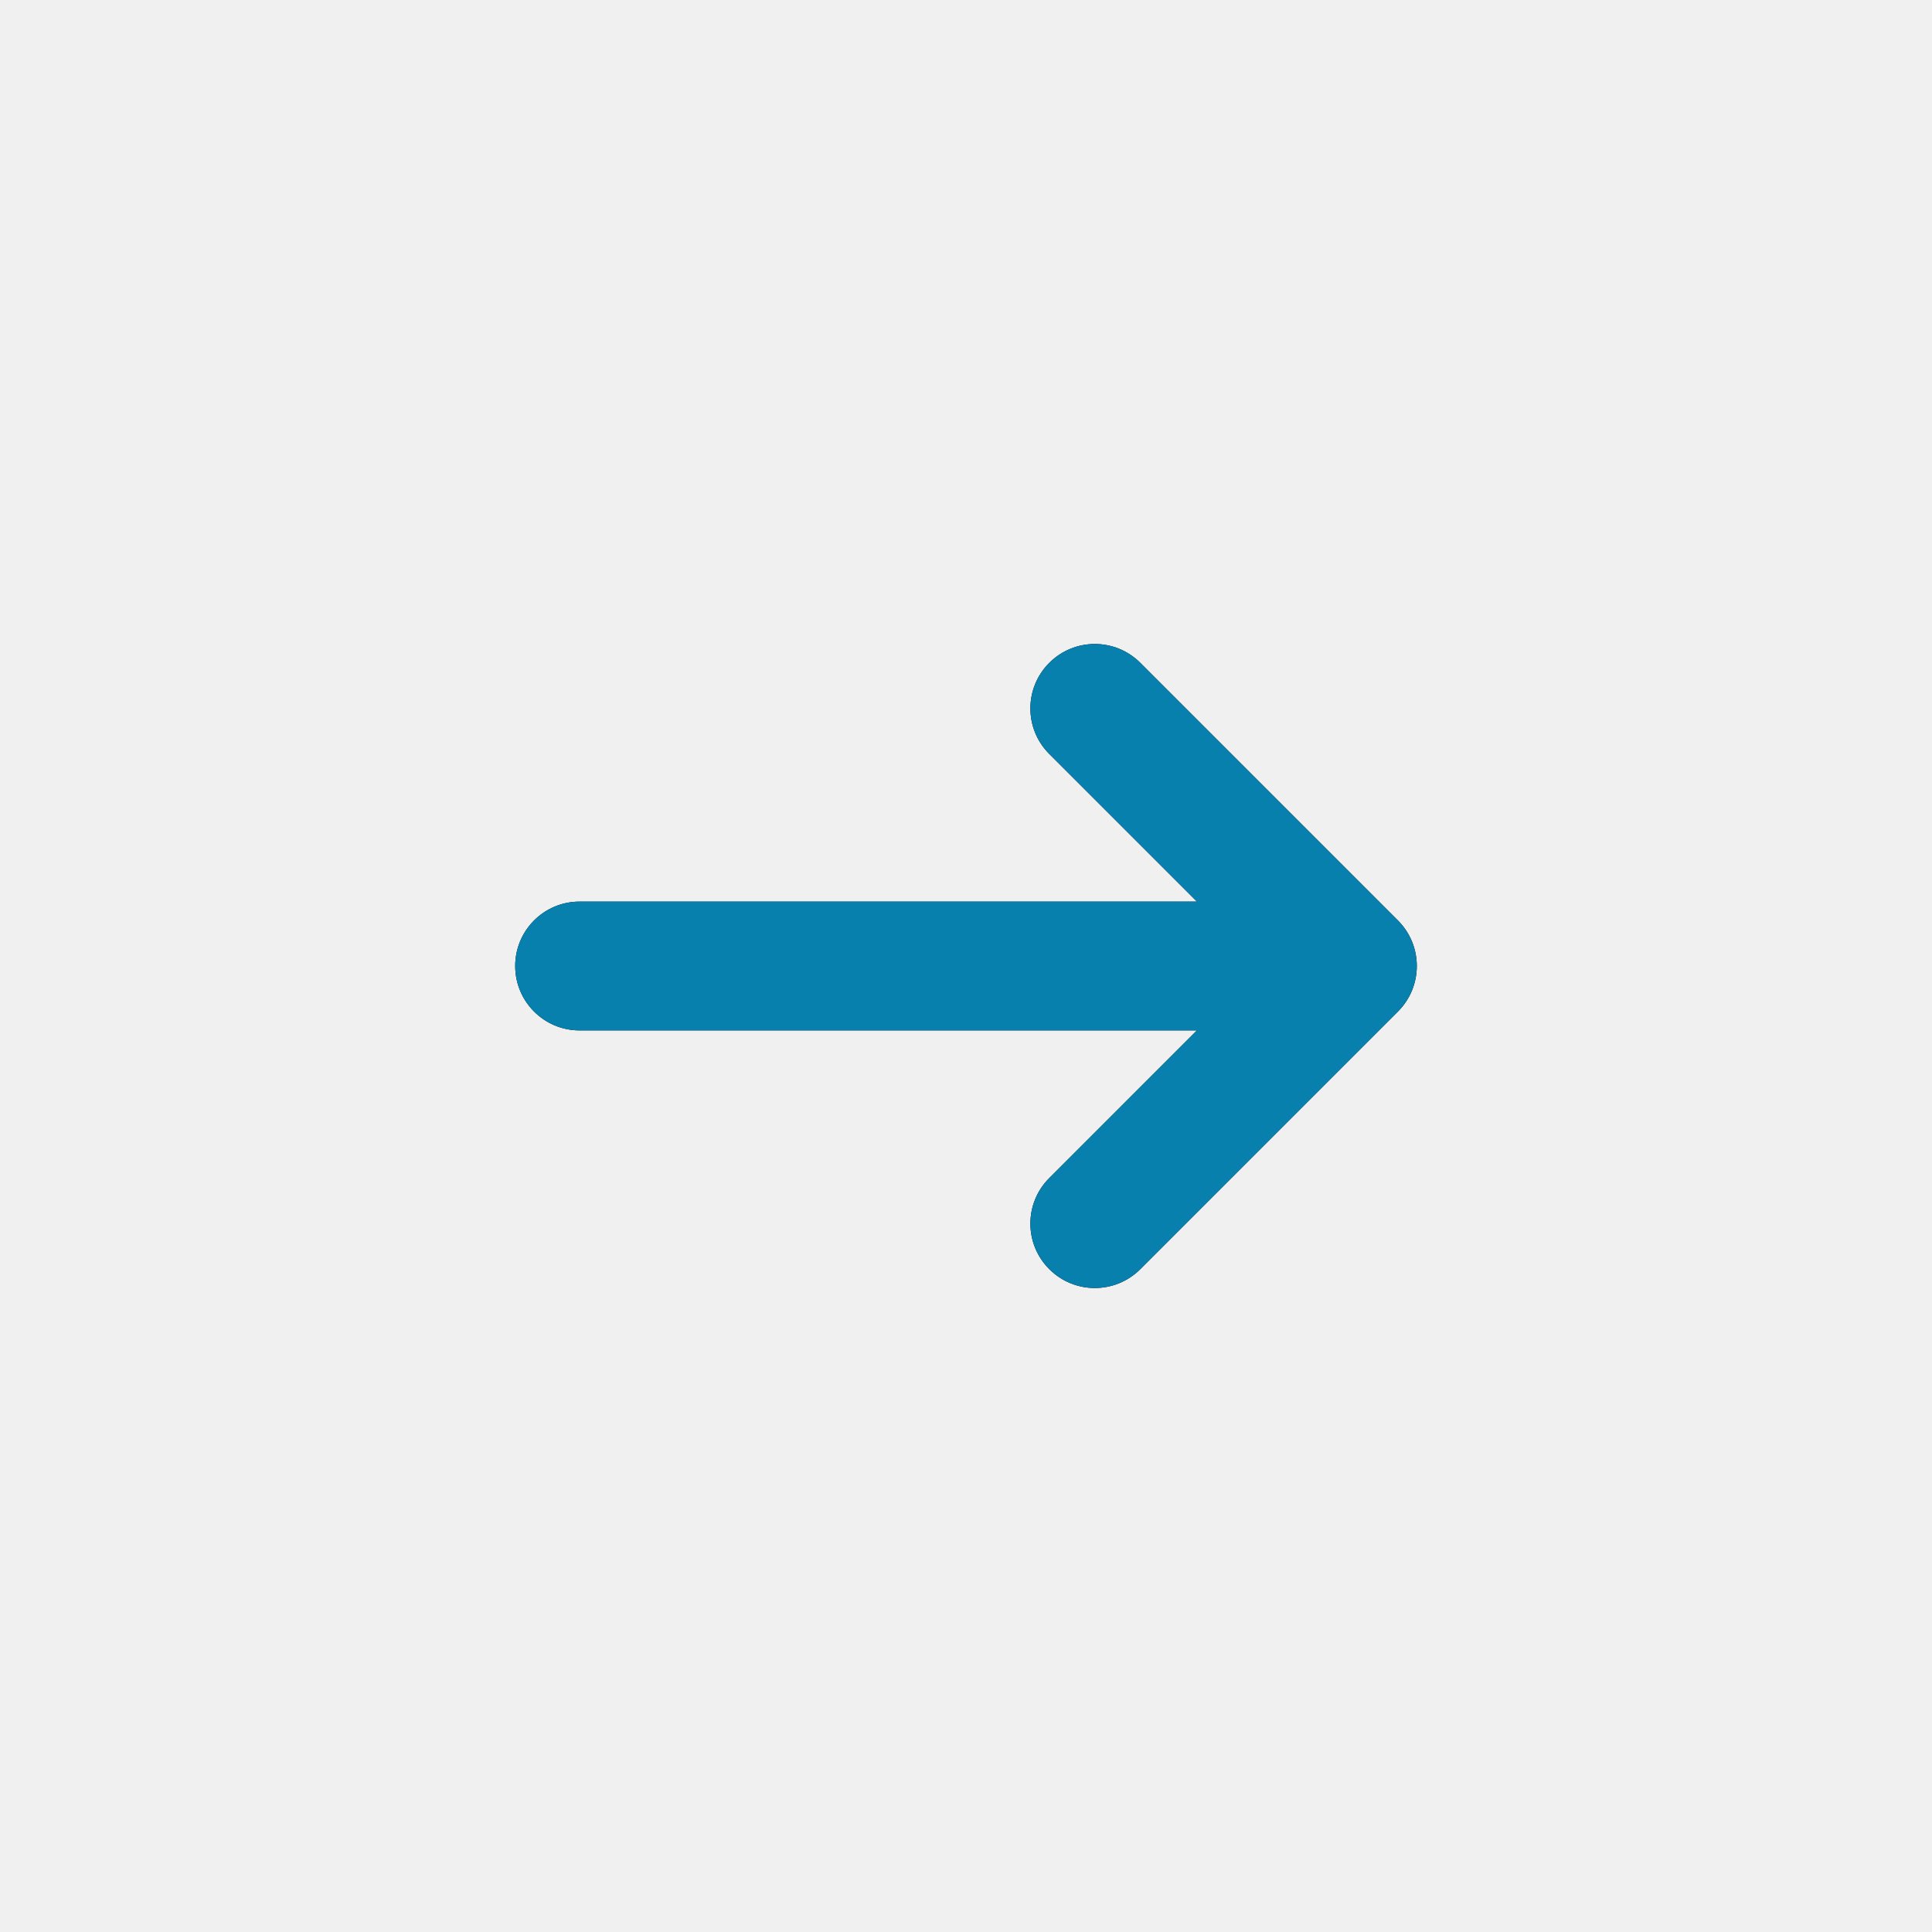
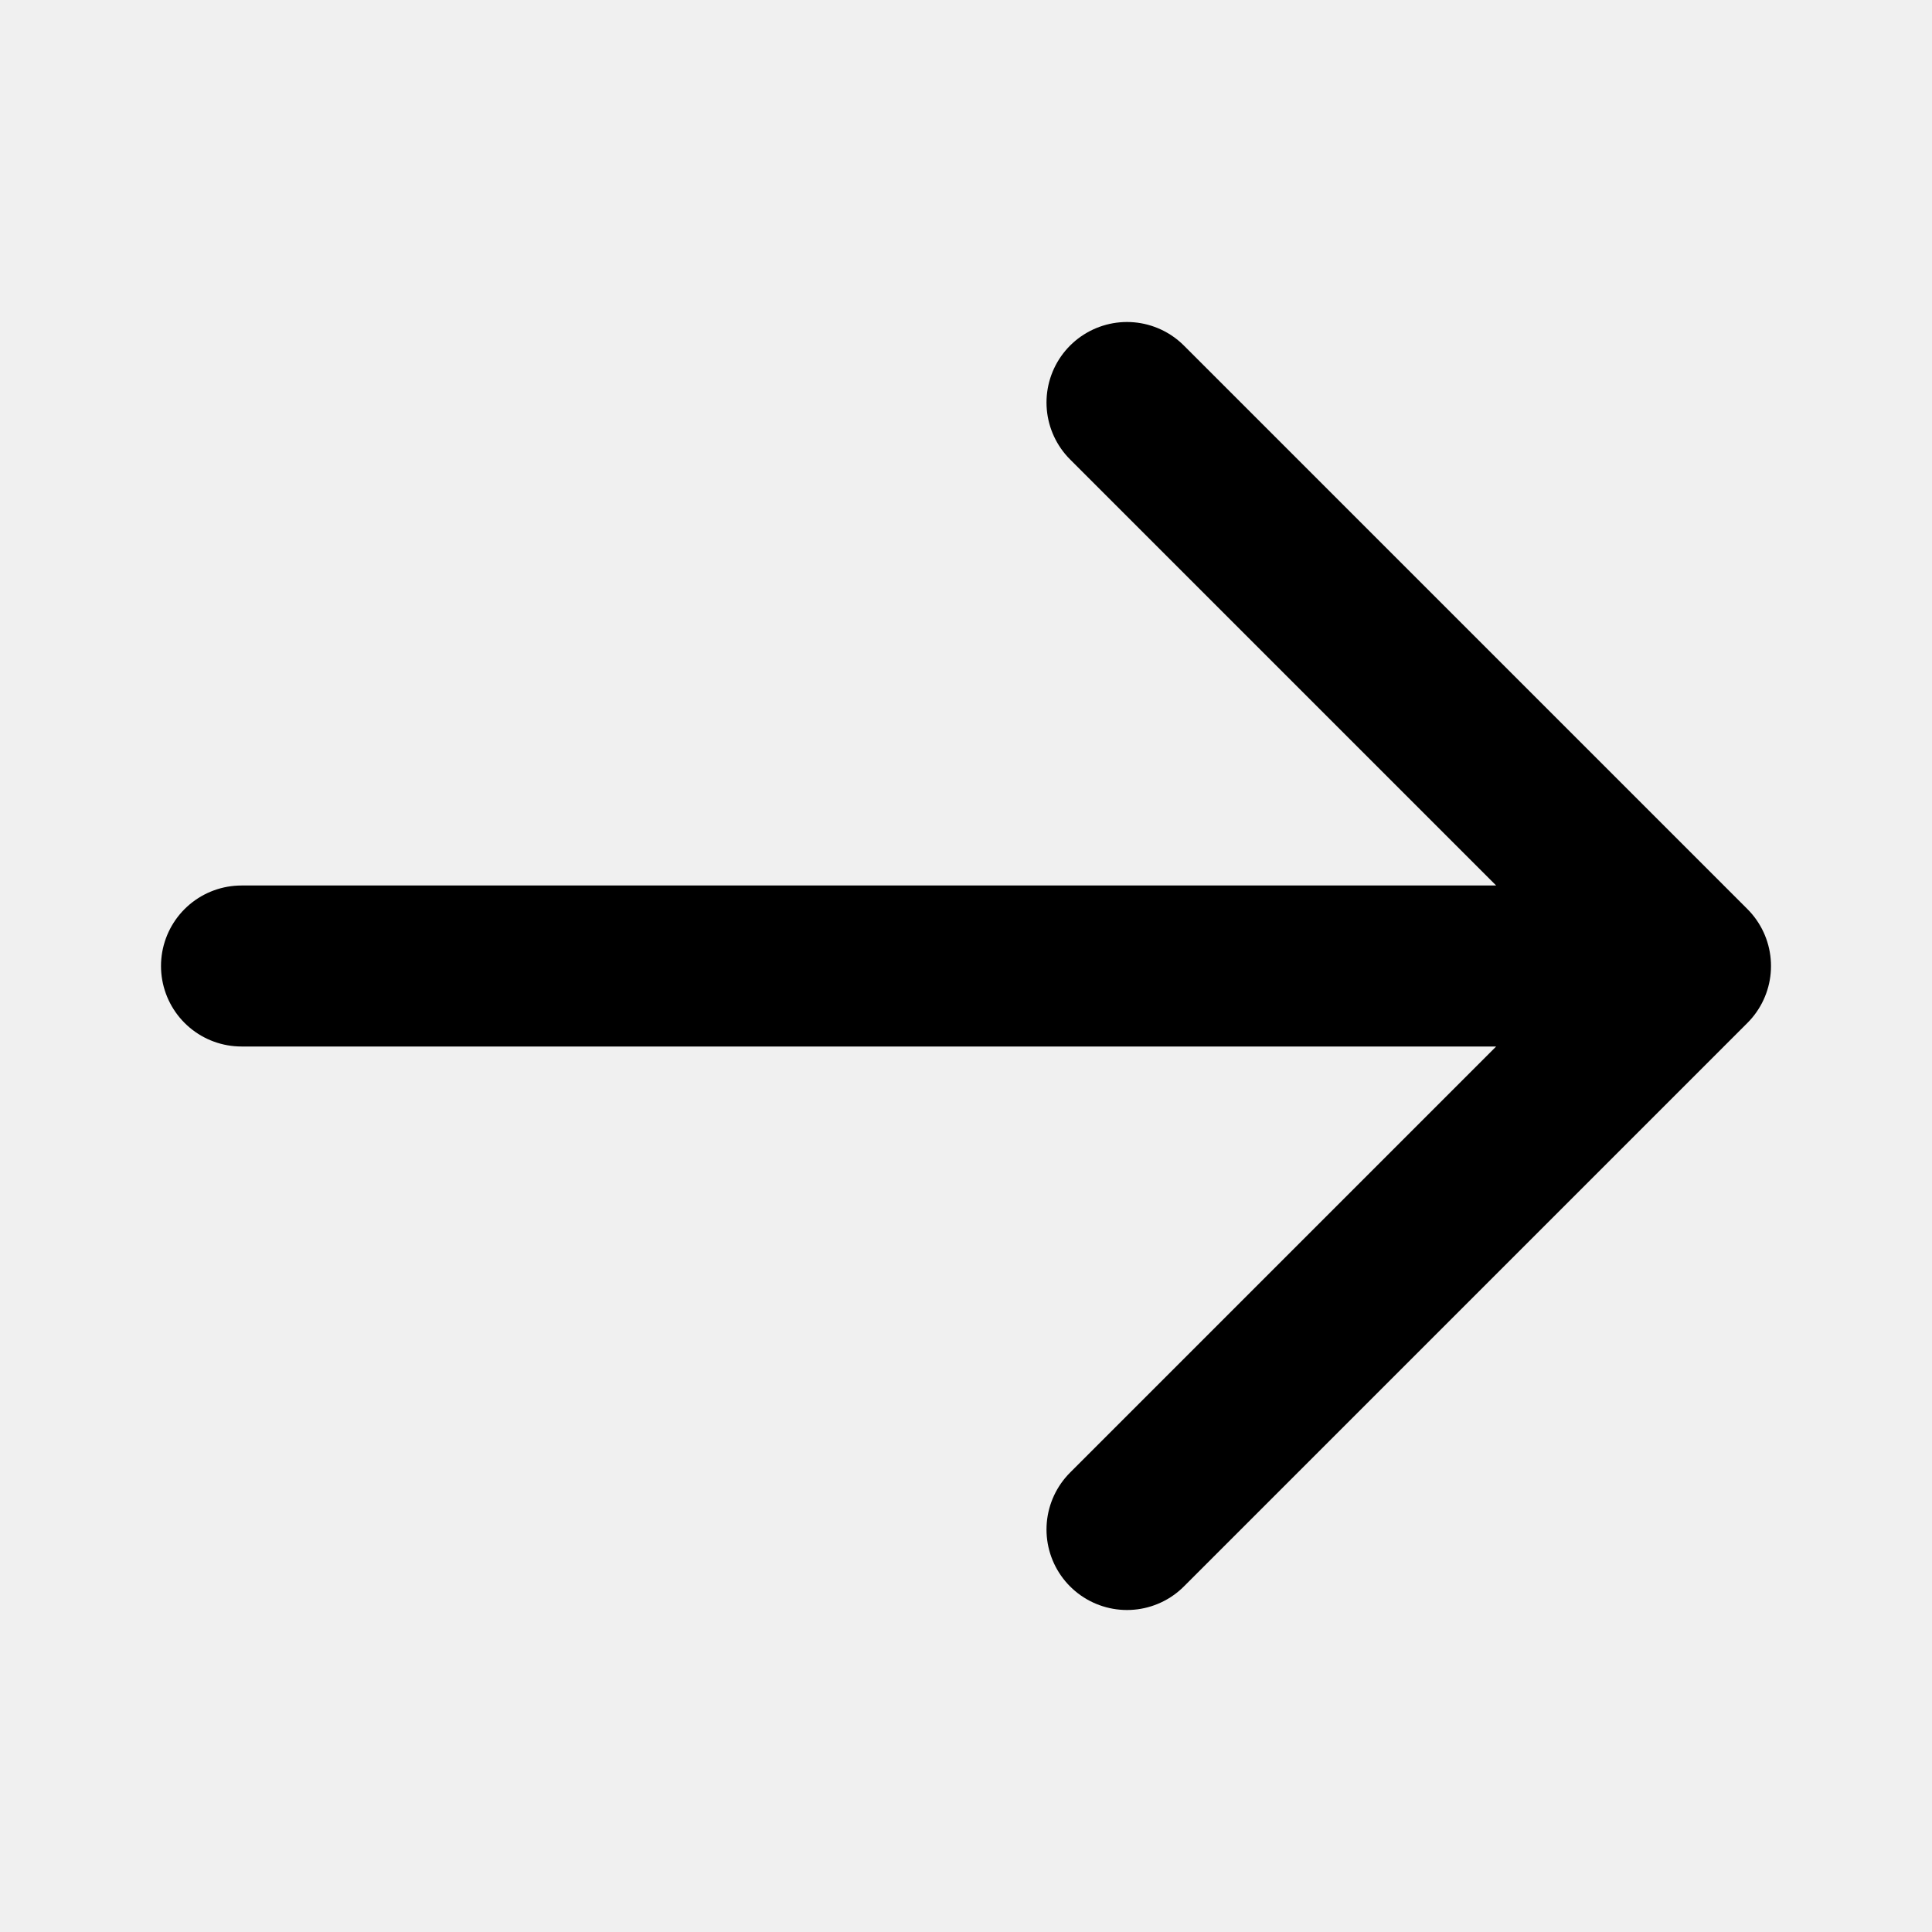
- <svg xmlns="http://www.w3.org/2000/svg" width="30" height="30" viewBox="0 0 30 30" fill="none">
-   <path d="M18.586 14L16.293 11.707C15.902 11.317 15.902 10.683 16.293 10.293C16.683 9.902 17.317 9.902 17.707 10.293L21.707 14.293C22.098 14.683 22.098 15.317 21.707 15.707L17.707 19.707C17.317 20.098 16.683 20.098 16.293 19.707C15.902 19.317 15.902 18.683 16.293 18.293L18.586 16H8.999C8.447 16 8 15.552 8 15C8 14.448 8.447 14 8.999 14H18.586Z" fill="black" />
-   <mask id="mask0_0_659" style="mask-type:alpha" maskUnits="userSpaceOnUse" x="8" y="10" width="14" height="10">
-     <path d="M18.586 14L16.293 11.707C15.902 11.317 15.902 10.683 16.293 10.293C16.683 9.902 17.317 9.902 17.707 10.293L21.707 14.293C22.098 14.683 22.098 15.317 21.707 15.707L17.707 19.707C17.317 20.098 16.683 20.098 16.293 19.707C15.902 19.317 15.902 18.683 16.293 18.293L18.586 16H8.999C8.447 16 8 15.552 8 15C8 14.448 8.447 14 8.999 14H18.586Z" fill="white" />
-   </mask>
-   <g mask="url(#mask0_0_659)">
-     <rect width="30" height="30" fill="#0880AE" />
-   </g>
+ <svg xmlns="http://www.w3.org/2000/svg" width="24px" height="24px" viewBox="0 0 24 24" fill="none">
+   <path d="M3 12H21M21 12L14 5M21 12L14 19" stroke="black" stroke-width="2" stroke-linecap="round" stroke-linejoin="round" />
</svg>
